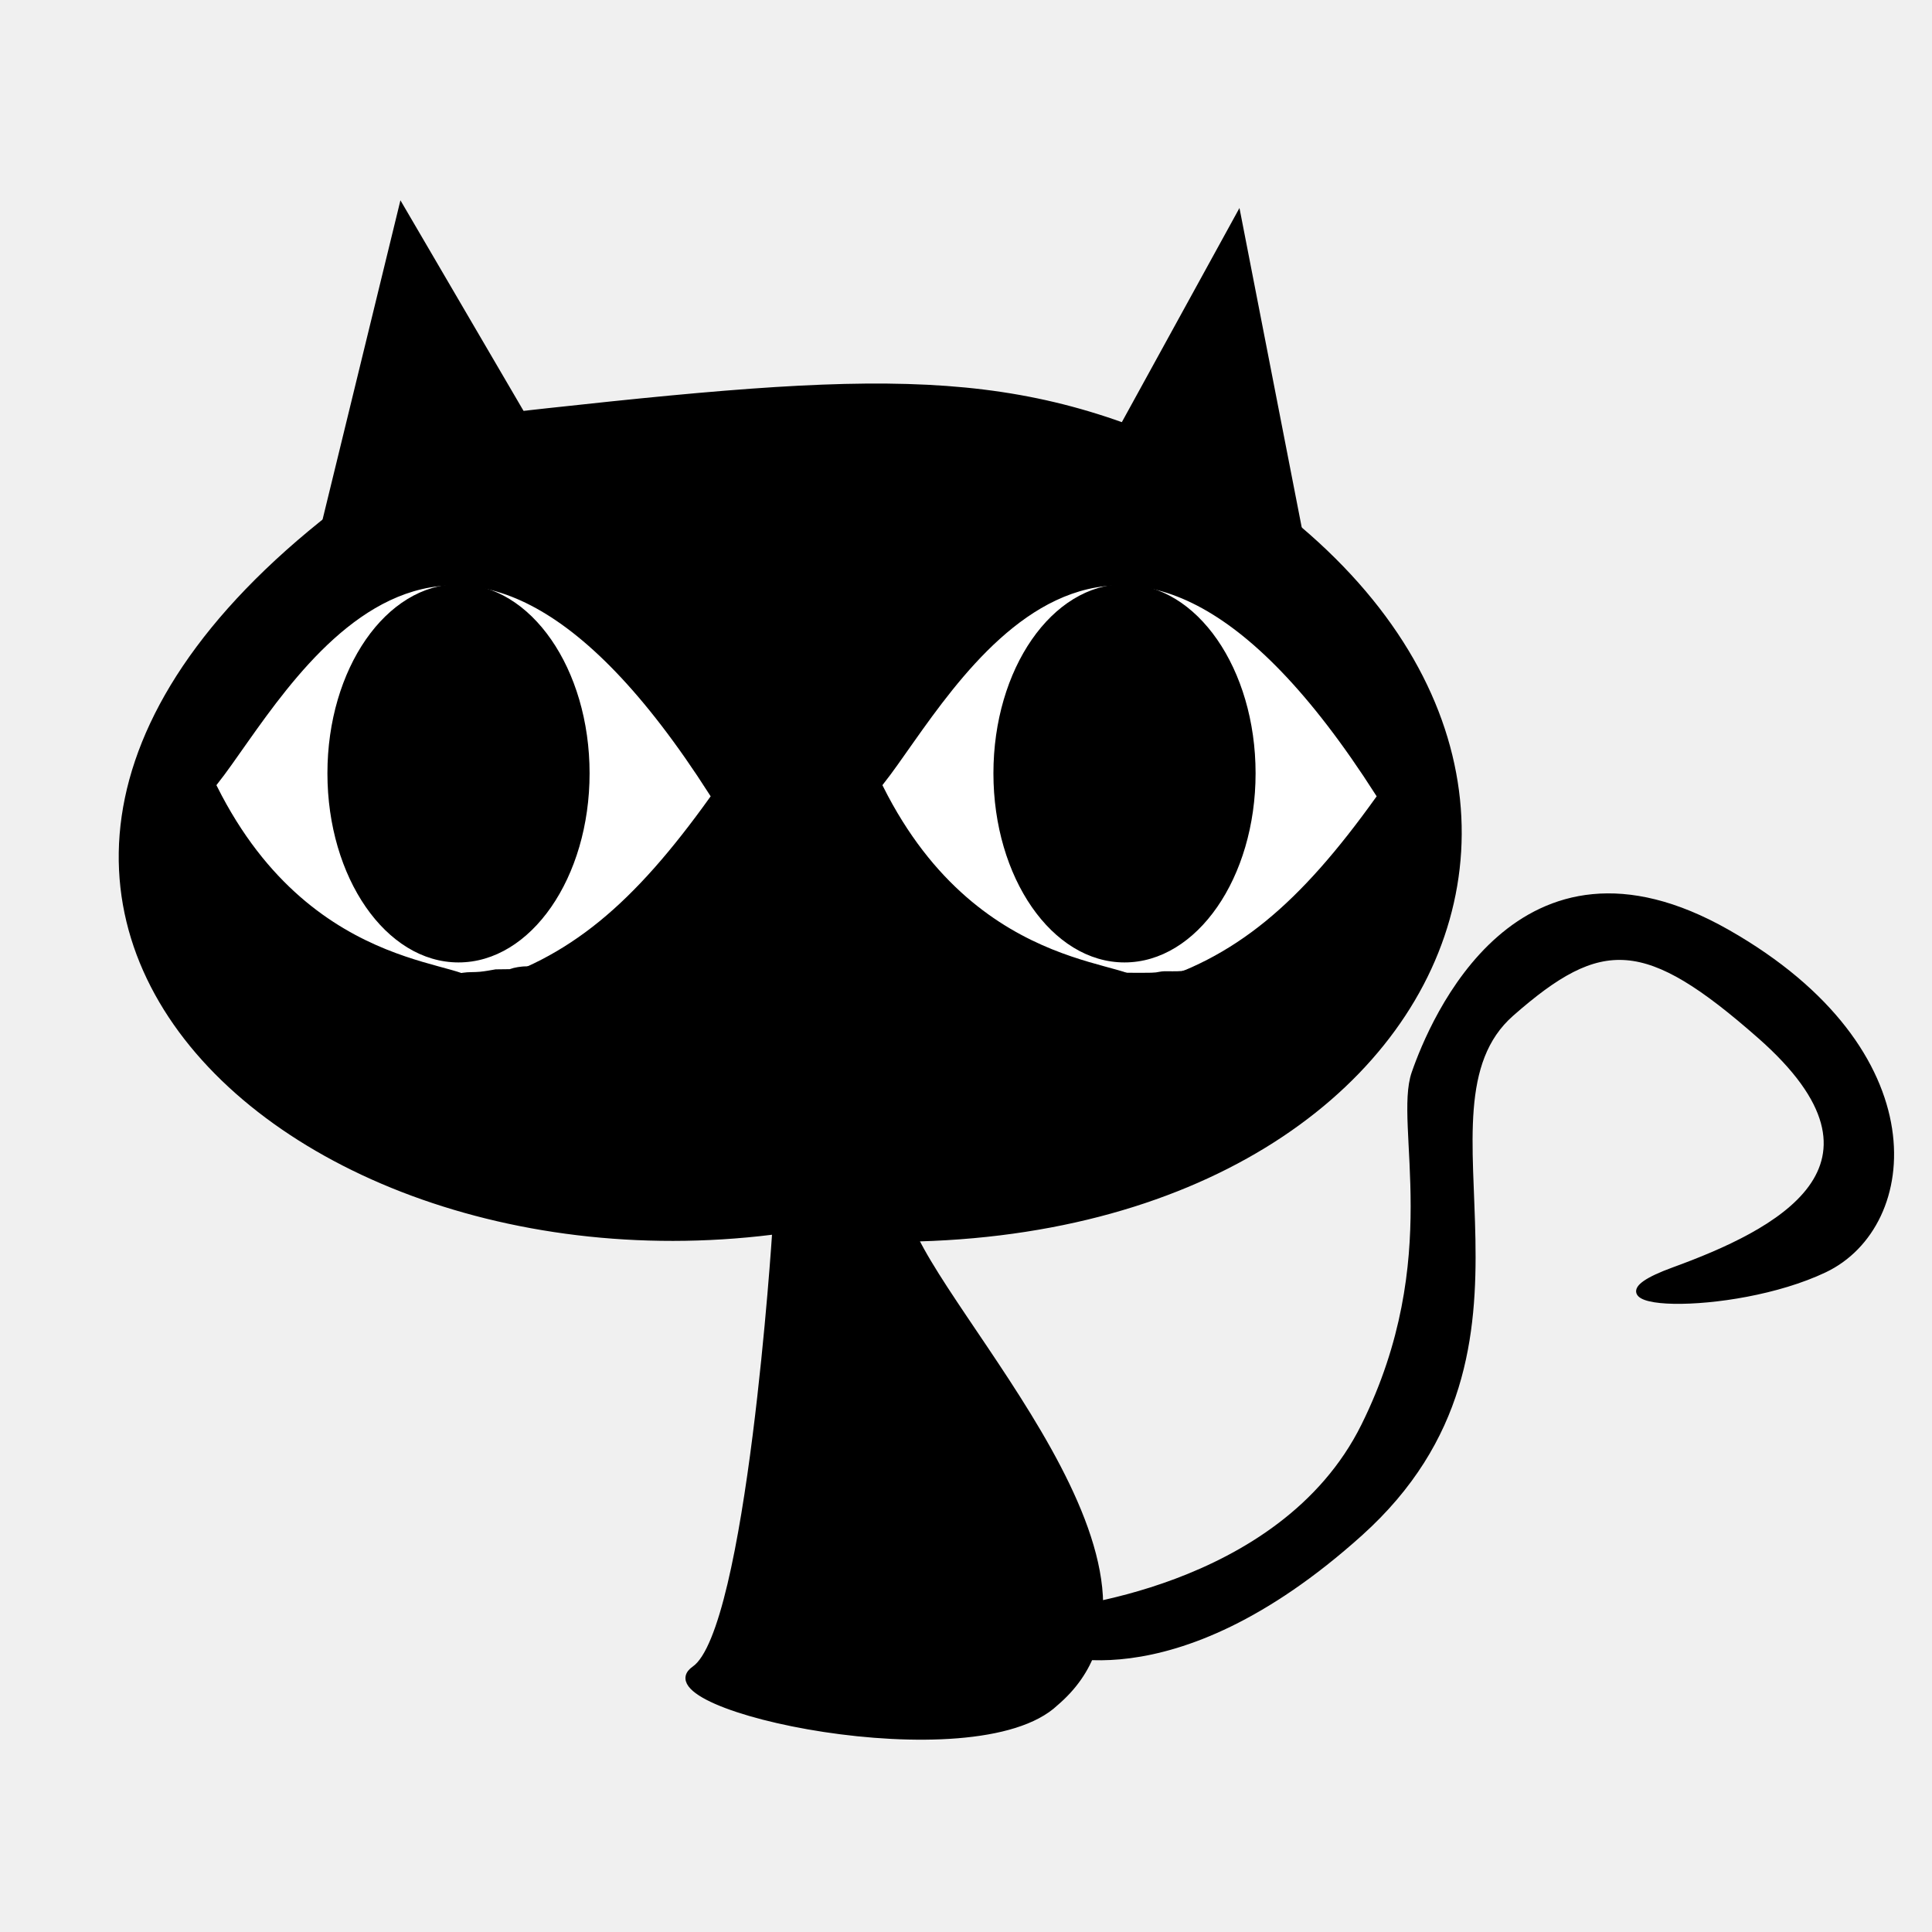
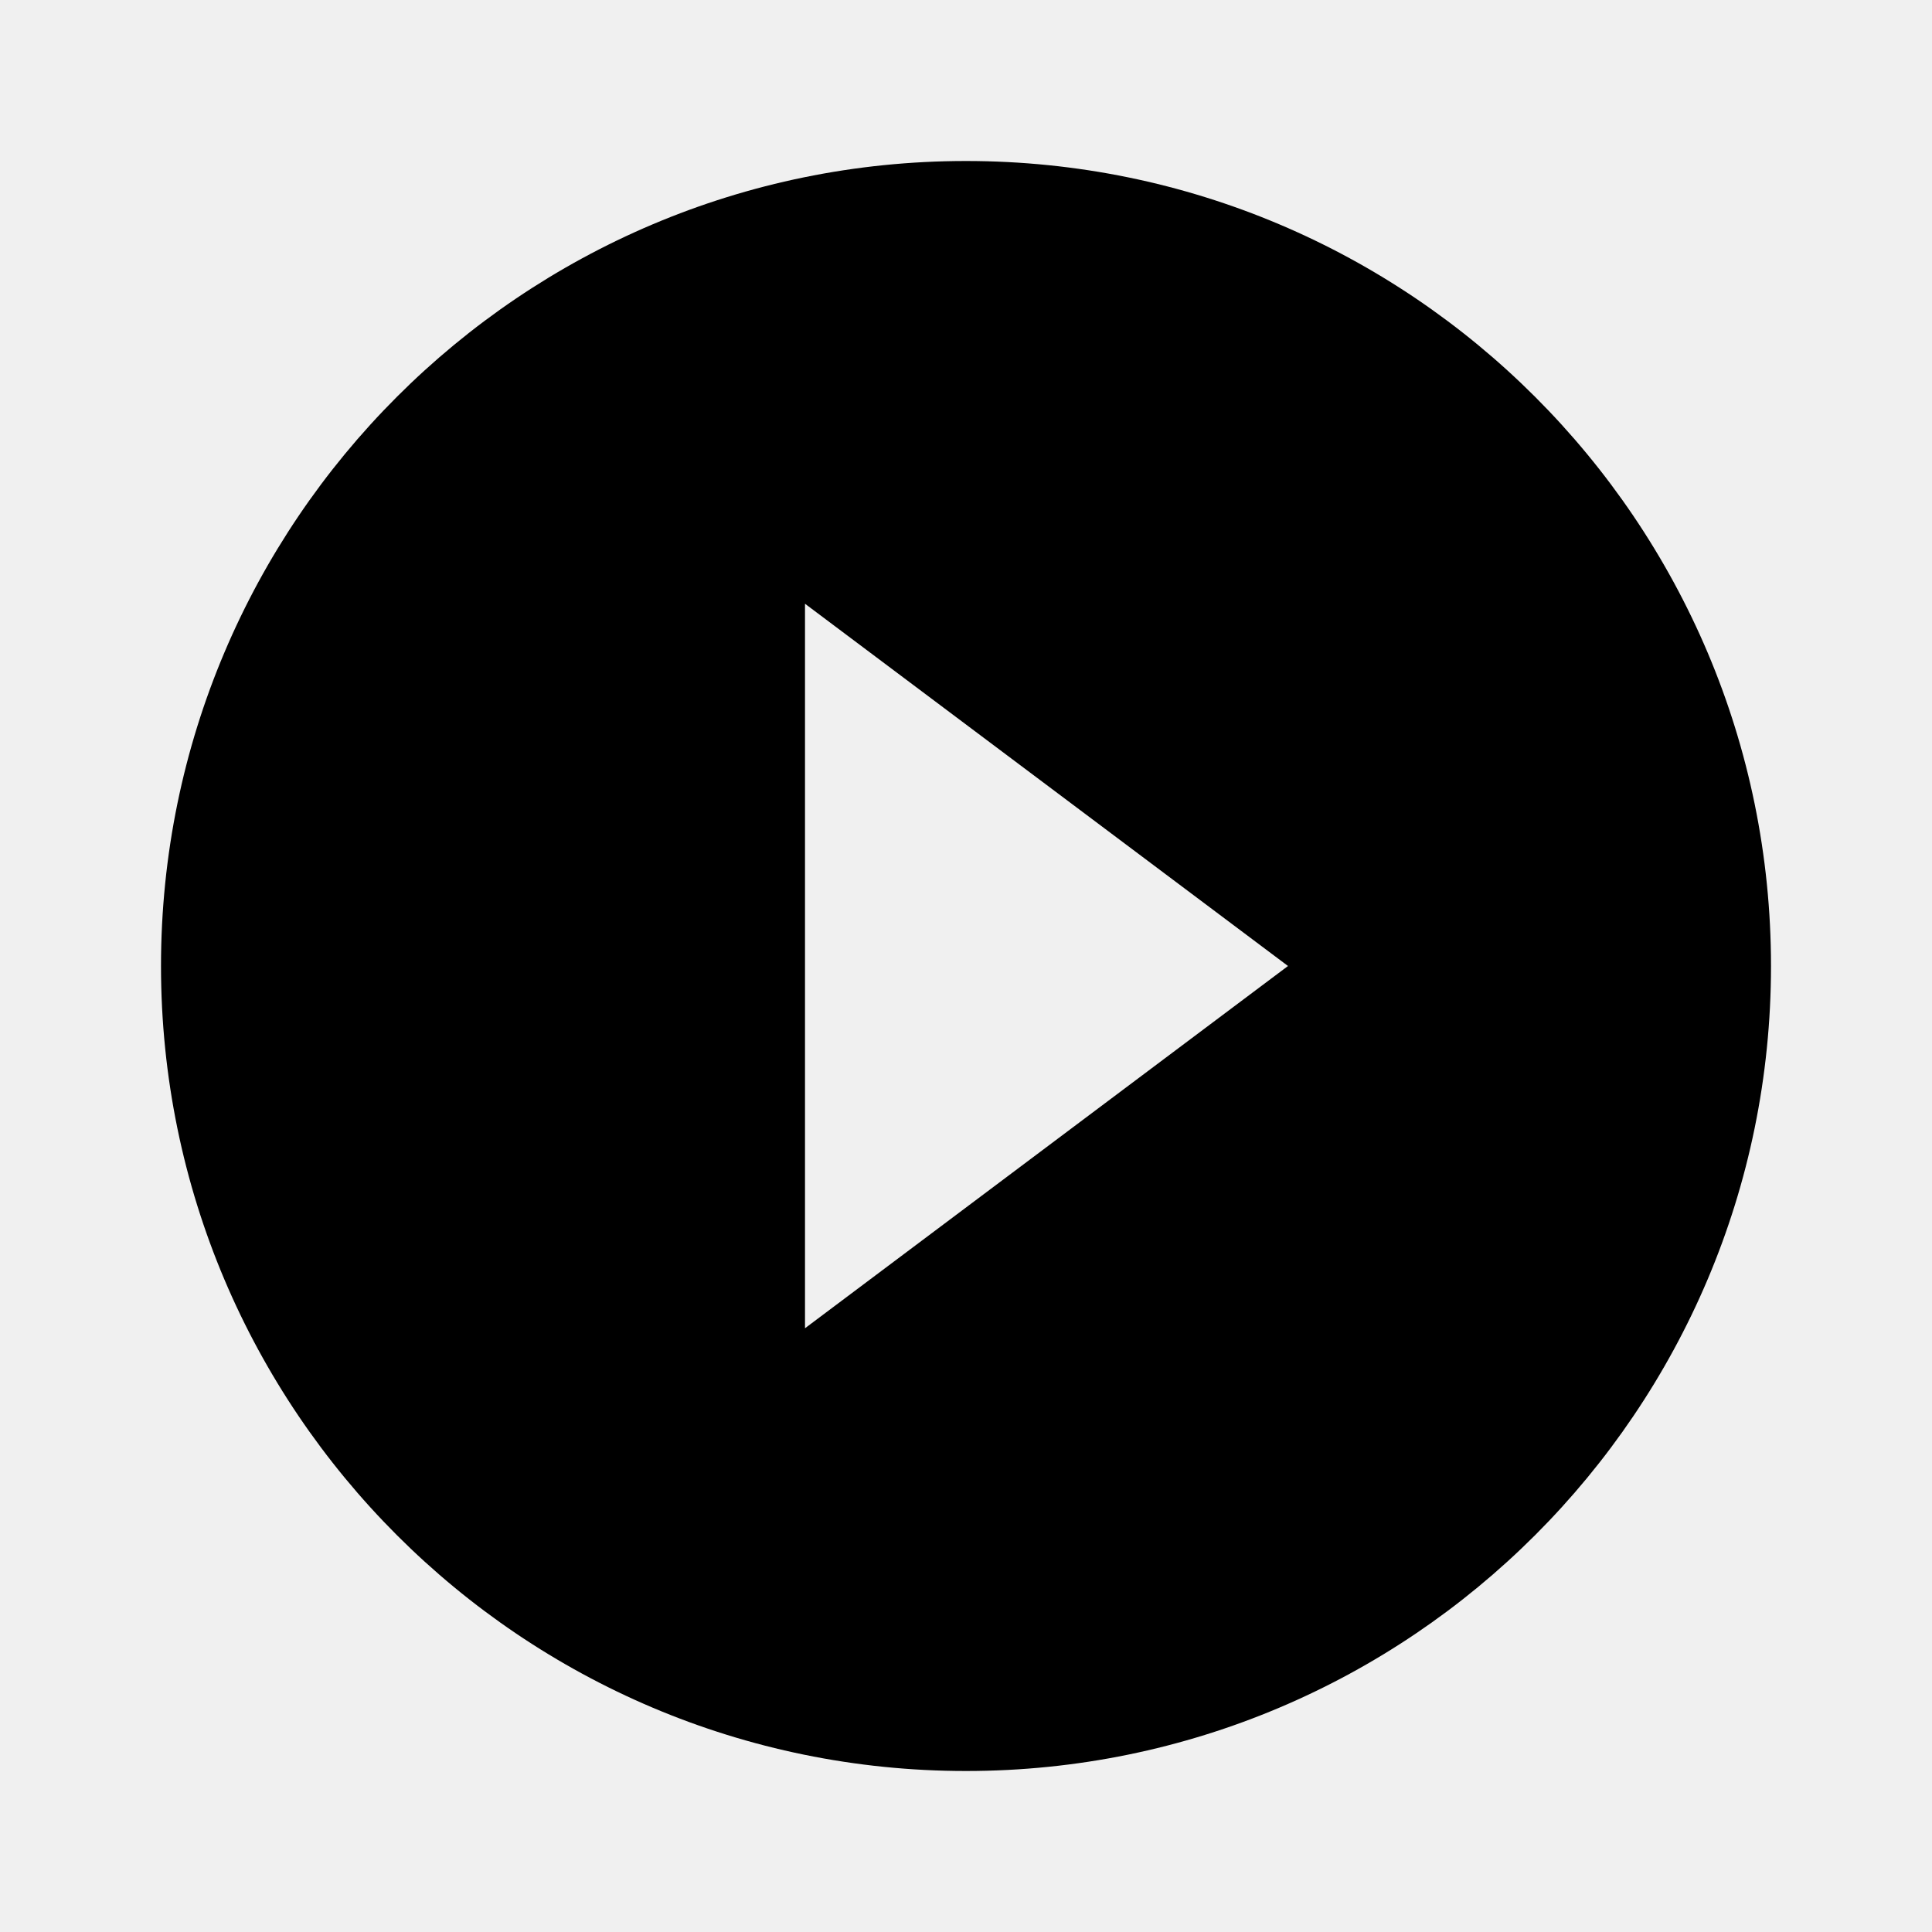
- <svg xmlns="http://www.w3.org/2000/svg" id="svg2" viewBox="0 0 500 500" version="1.1">
-   <g id="layer1" transform="translate(0 -552.36)">
-     <path id="path3964" style="stroke:#000000;stroke-width:1.587px;fill:#000000" d="m123.72 660.8c-181.59 103.83-61.945 227.43 76.09 210.31 169.78 19.72 241.71-124.08 108.78-201.08-49.56-23.22-85.55-20.38-184.87-9.23z" />
-     <path id="path3966" style="stroke:#000000;stroke-width:1.577px;fill:#000000" d="m81.958 696.39 21.978-90.108 41.757 71.427z" />
-     <path id="path3968" style="stroke:#000000;stroke-width:1.577px;fill:#000000" d="m277.56 686.5 42.856-78.02 25.274 129.67z" />
-     <path id="path3970" style="stroke:#000000;stroke-width:1.577px;fill:#000000" d="m200.64 871.11s-6.593 103.3-20.879 113.18c-14.285 9.89 72.526 28.571 93.405 8.791 38.318-32.658-30.351-100.04-38.461-125.27-25.067-78.665-34.065 3.297-34.065 3.297z" />
-     <path id="path3982" style="stroke:#000000;stroke-width:1.358px;fill:#000000" d="m271.87 969.4s59.639-4.803 81.072-48.035 8.387-77.817 13.046-91.266c4.659-13.45 27.024-67.249 81.072-36.506 54.048 30.742 49.389 75.895 25.16 87.423s-66.713 10.049-39.138 0c26.621-9.702 60.769-26.74 22.365-60.524-29.565-26.008-41.02-26.244-64.299-5.764-28.114 24.734 14.535 86.247-39.138 134.5-49.567 44.56-82.004 29.782-82.004 29.782z" />
-     <g id="g3043" transform="matrix(1.8132 0 0 1.8809 -739.65 -1408.4)">
-       <g id="g3045" transform="translate(149.76 -8.8676)">
-         <path id="path3047" d="m384.5 1159.4c10.094-12.278 32.088-55.363 69.76 1.482-10.793 14.515-19.918 22.12-33.219 25.685 1.112-3.872-22.558-0.236-36.541-27.167z" style="stroke:#ffffff;stroke-width:.65px;fill:#ffffff" />
-         <path id="path3049" style="stroke:#000000;stroke-width:0.9;fill:#000000" d="m255.69 1303.2c0 18.085-14.661 32.745-32.745 32.745-18.085 0-32.745-14.661-32.745-32.745 0-18.085 14.661-32.745 32.745-32.745 18.085 0 32.745 14.661 32.745 32.745z" transform="matrix(.56362 0 0 .78396 293.01 136.07)" />
-       </g>
-     </g>
-     <g id="g4053" transform="matrix(1.8132 0 0 1.8809 -912.01 -1408.4)">
-       <g id="g4055" transform="translate(149.76 -8.8676)">
-         <path id="path4057" style="stroke:#ffffff;stroke-width:.65px;fill:#ffffff" d="m384.5 1159.4c10.094-12.278 32.088-55.363 69.76 1.482-10.793 14.515-19.918 22.12-33.219 25.685 1.112-3.872-22.558-0.236-36.541-27.167z" />
-         <path id="path4059" style="stroke:#000000;stroke-width:0.9;fill:#000000" d="m255.69 1303.2c0 18.085-14.661 32.745-32.745 32.745-18.085 0-32.745-14.661-32.745-32.745 0-18.085 14.661-32.745 32.745-32.745 18.085 0 32.745 14.661 32.745 32.745z" transform="matrix(.56362 0 0 .78396 293.01 136.07)" />
-       </g>
-     </g>
-     <path id="path3053" style="stroke:#000000;stroke-width:0.9;fill:#000000" transform="translate(0 552.36)" d="m120.77 254.85c1.901-0.653 3.947-0.677 5.862-1.232 1.469-0.486 3.002-0.642 4.537-0.725 0.253-0.008 0.506-0.017 0.76-0.025l-9.327 6.849-0.743 0.051c-1.496 0.152-2.958 0.454-4.41 0.847-1.97 0.345-3.959 0.647-5.842 1.355l9.163-7.119z" />
-     <path id="path3055" style="stroke:#000000;stroke-width:0.9;fill:#000000" transform="translate(0 552.36)" d="m124.82 252.68c2.096-0.079 4.11-0.539 6.15-0.969 1.31-0.674 2.711-0.97 4.163-1.116 1.265-0.146 2.739 0.158 3.821-0.66 0.643 0.037 1.415 1.246 0.764 1.631-6.153 3.644-6.958 5.351-11.521 6.221-1.509 0.243-3.04 0.271-4.565 0.296-1.527 0.113-3.107-0.199-4.601 0.166-1.339 0.384-2.727 0.493-4.111 0.565-1.008 0.13-2.051-0.065-3.056 0.055-0.436 0.052-0.851 0.216-1.277 0.322-1.334 0.405-2.772 0.185-4.09 0.598-1.261 0.506-2.668 0.324-3.93 0.763-1.302 0.451-2.681 0.543-4.046 0.613-0.968 0.032-0.511-0.045-1.378 0.204l9.253-6.974c0.947-0.074 0.467-0.039 1.438-0.105 1.343-0.135 2.653-0.395 3.952-0.764 1.332-0.173 2.647-0.404 3.95-0.733 1.373-0.136 2.745-0.271 4.089-0.599 1.46-0.226 2.941-0.109 4.41-0.253 1.373-0.13 2.718-0.391 4.075-0.624 1.553-0.053 3.107-0.004 4.66-0.057 1.484-0.054 2.987-0.116 4.421-0.539 3.629-1.335 9.722-5.726-8.53 5.117-0.071 0.042 0.193-0.093 0.246-0.03 0.885 1.041 0.959 0.804 0.694 1.334-1.311 0.173-2.629 0.228-3.941 0.392-1.403 0.263-2.709 0.8-4.087 1.152-2.063 0.429-4.147 0.651-6.233 0.938l9.278-6.944z" />
-     <path id="path3059" style="stroke:#000000;stroke-width:0.9;fill:#000000" transform="translate(0 552.36)" d="m293.3 252.2c1.101-0.003 2.188-0.001 3.279 0.151 0.854 0.137 1.716 0.199 2.579 0.229 0.789 0.097 1.537-0.067 2.308-0.199 0.755-0.175 1.554-0.048 2.296-0.253 0.66-0.233 1.371-0.186 2.037-0.368 0.757-0.205 1.538-0.272 2.318-0.313 0.745 0.061 1.432-0.108 2.151-0.255 0.73-0.046 1.425-0.234 2.139-0.372 0.774-0.044 1.505-0.252 2.263-0.39 0.392 0.018 1.26-0.39 1.566 0.034 0.084 0.116 0.127 0.256 0.19 0.384-13.699 8.204-0.049 0.314-0.171 0.384-2.923 1.667-3.65 2.819-6.081 3.124-0.83 0.079-1.666 0.071-2.499 0.076-0.837 0.003-1.673 0.001-2.51 0.001-0.642 0.053-1.384 0.13-1.976 0.405-0.622 0.268-1.302 0.314-1.97 0.352-0.768 0.032-1.538 0.028-2.307 0.027-0.782-0.002-1.565-0.003-2.347-0.004-0.656 0.195-1.329 0.292-2.01 0.345-0.761 0.046-1.524 0.046-2.285 0.048-0.782 0-1.563-0.001-2.345-0.002-0.782-0.001-1.563-0.001-2.345-0.001-0.781-0-1.562-0-2.344-0-0.781 0-1.562 0-2.344 0h-2.344c-0.947-0.006-1.837-0.392-2.763-0.574-1.057-0.138-2.102-0.347-3.161-0.476-1.159-0.27-2.34-0.424-3.515-0.606-1.214-0.146-2.427-0.206-3.601-0.57-0.996-0.331-2.047-0.418-3.089-0.481-0.875-0.142-1.699-0.467-2.567-0.643-0.791-0.142-1.597-0.158-2.398-0.169-0.796-0.006-1.591 0.001-2.386-0.002-0.166-0.001-0.331-0.002-0.497-0.003l4.66-3.387c0.169-0.002 0.338-0.003 0.507-0.005 0.801-0.006 1.601-0.008 2.402 0.009 0.825 0.028 1.652 0.077 2.458 0.267 0.833 0.205 1.647 0.502 2.506 0.584 1.067 0.097 2.134 0.235 3.157 0.571 1.16 0.286 2.344 0.378 3.526 0.538 1.181 0.179 2.367 0.331 3.538 0.576 1.065 0.154 2.129 0.325 3.19 0.509 0.898 0.202 1.779 0.529 2.713 0.462 0.781 0 1.562 0 2.344-0 0.781 0 1.562 0 2.344-0 0.781 0 1.563-0 2.344 0 0.782 0 1.563 0 2.345 0.001 0.781 0.001 1.562 0.003 2.343-0.001 0.753-0.007 1.508-0.015 2.257-0.097 0.682-0.089 1.351-0.276 2.04-0.292 0.782 0.001 1.564 0.003 2.347 0.003 0.761-0.003 1.524-0.002 2.282-0.071 0.654-0.077 1.285-0.223 1.9-0.461 0.685-0.133 1.366-0.303 2.07-0.251 0.833 0.002 1.665 0.006 2.498-0 0.821-0.011 1.649-0.013 2.458-0.173 0.251-0.065 0.347-0.079 0.581-0.181 0.079-0.035 0.305-0.162 0.23-0.118-1.594 0.925-6.427 3.611-4.789 2.765 3.588-1.852 9.896-5.972 0.356 0.1 0.069 0.092 0.152 0.175 0.205 0.276 0.036 0.07-0.154 0.038-0.232 0.048-0.365 0.045-0.73 0.087-1.089 0.168-0.751 0.163-1.506 0.262-2.263 0.394-0.713 0.155-1.431 0.247-2.148 0.378-0.724 0.147-1.45 0.154-2.187 0.188-0.768 0.069-1.526 0.194-2.277 0.375-0.689 0.094-1.372 0.206-2.05 0.358-0.766 0.06-1.535 0.098-2.291 0.246-0.791 0.131-1.58 0.167-2.381 0.099-0.867-0.051-1.729-0.147-2.588-0.279-1.085-0.124-2.176-0.09-3.266-0.071l4.689-3.406z" />
-   </g>
+ <svg xmlns="http://www.w3.org/2000/svg" height="24" viewBox="0 0 24 24" width="24">
+   <path d="M0 0h24v24H0z" fill="none" />
+   <path d="M12 2C6.48 2 2 6.48 2 12s4.48 10 10 10 10-4.48 10-10S17.52 2 12 2zm-2 14.5v-9l6 4.5-6 4.5z" />
</svg>
